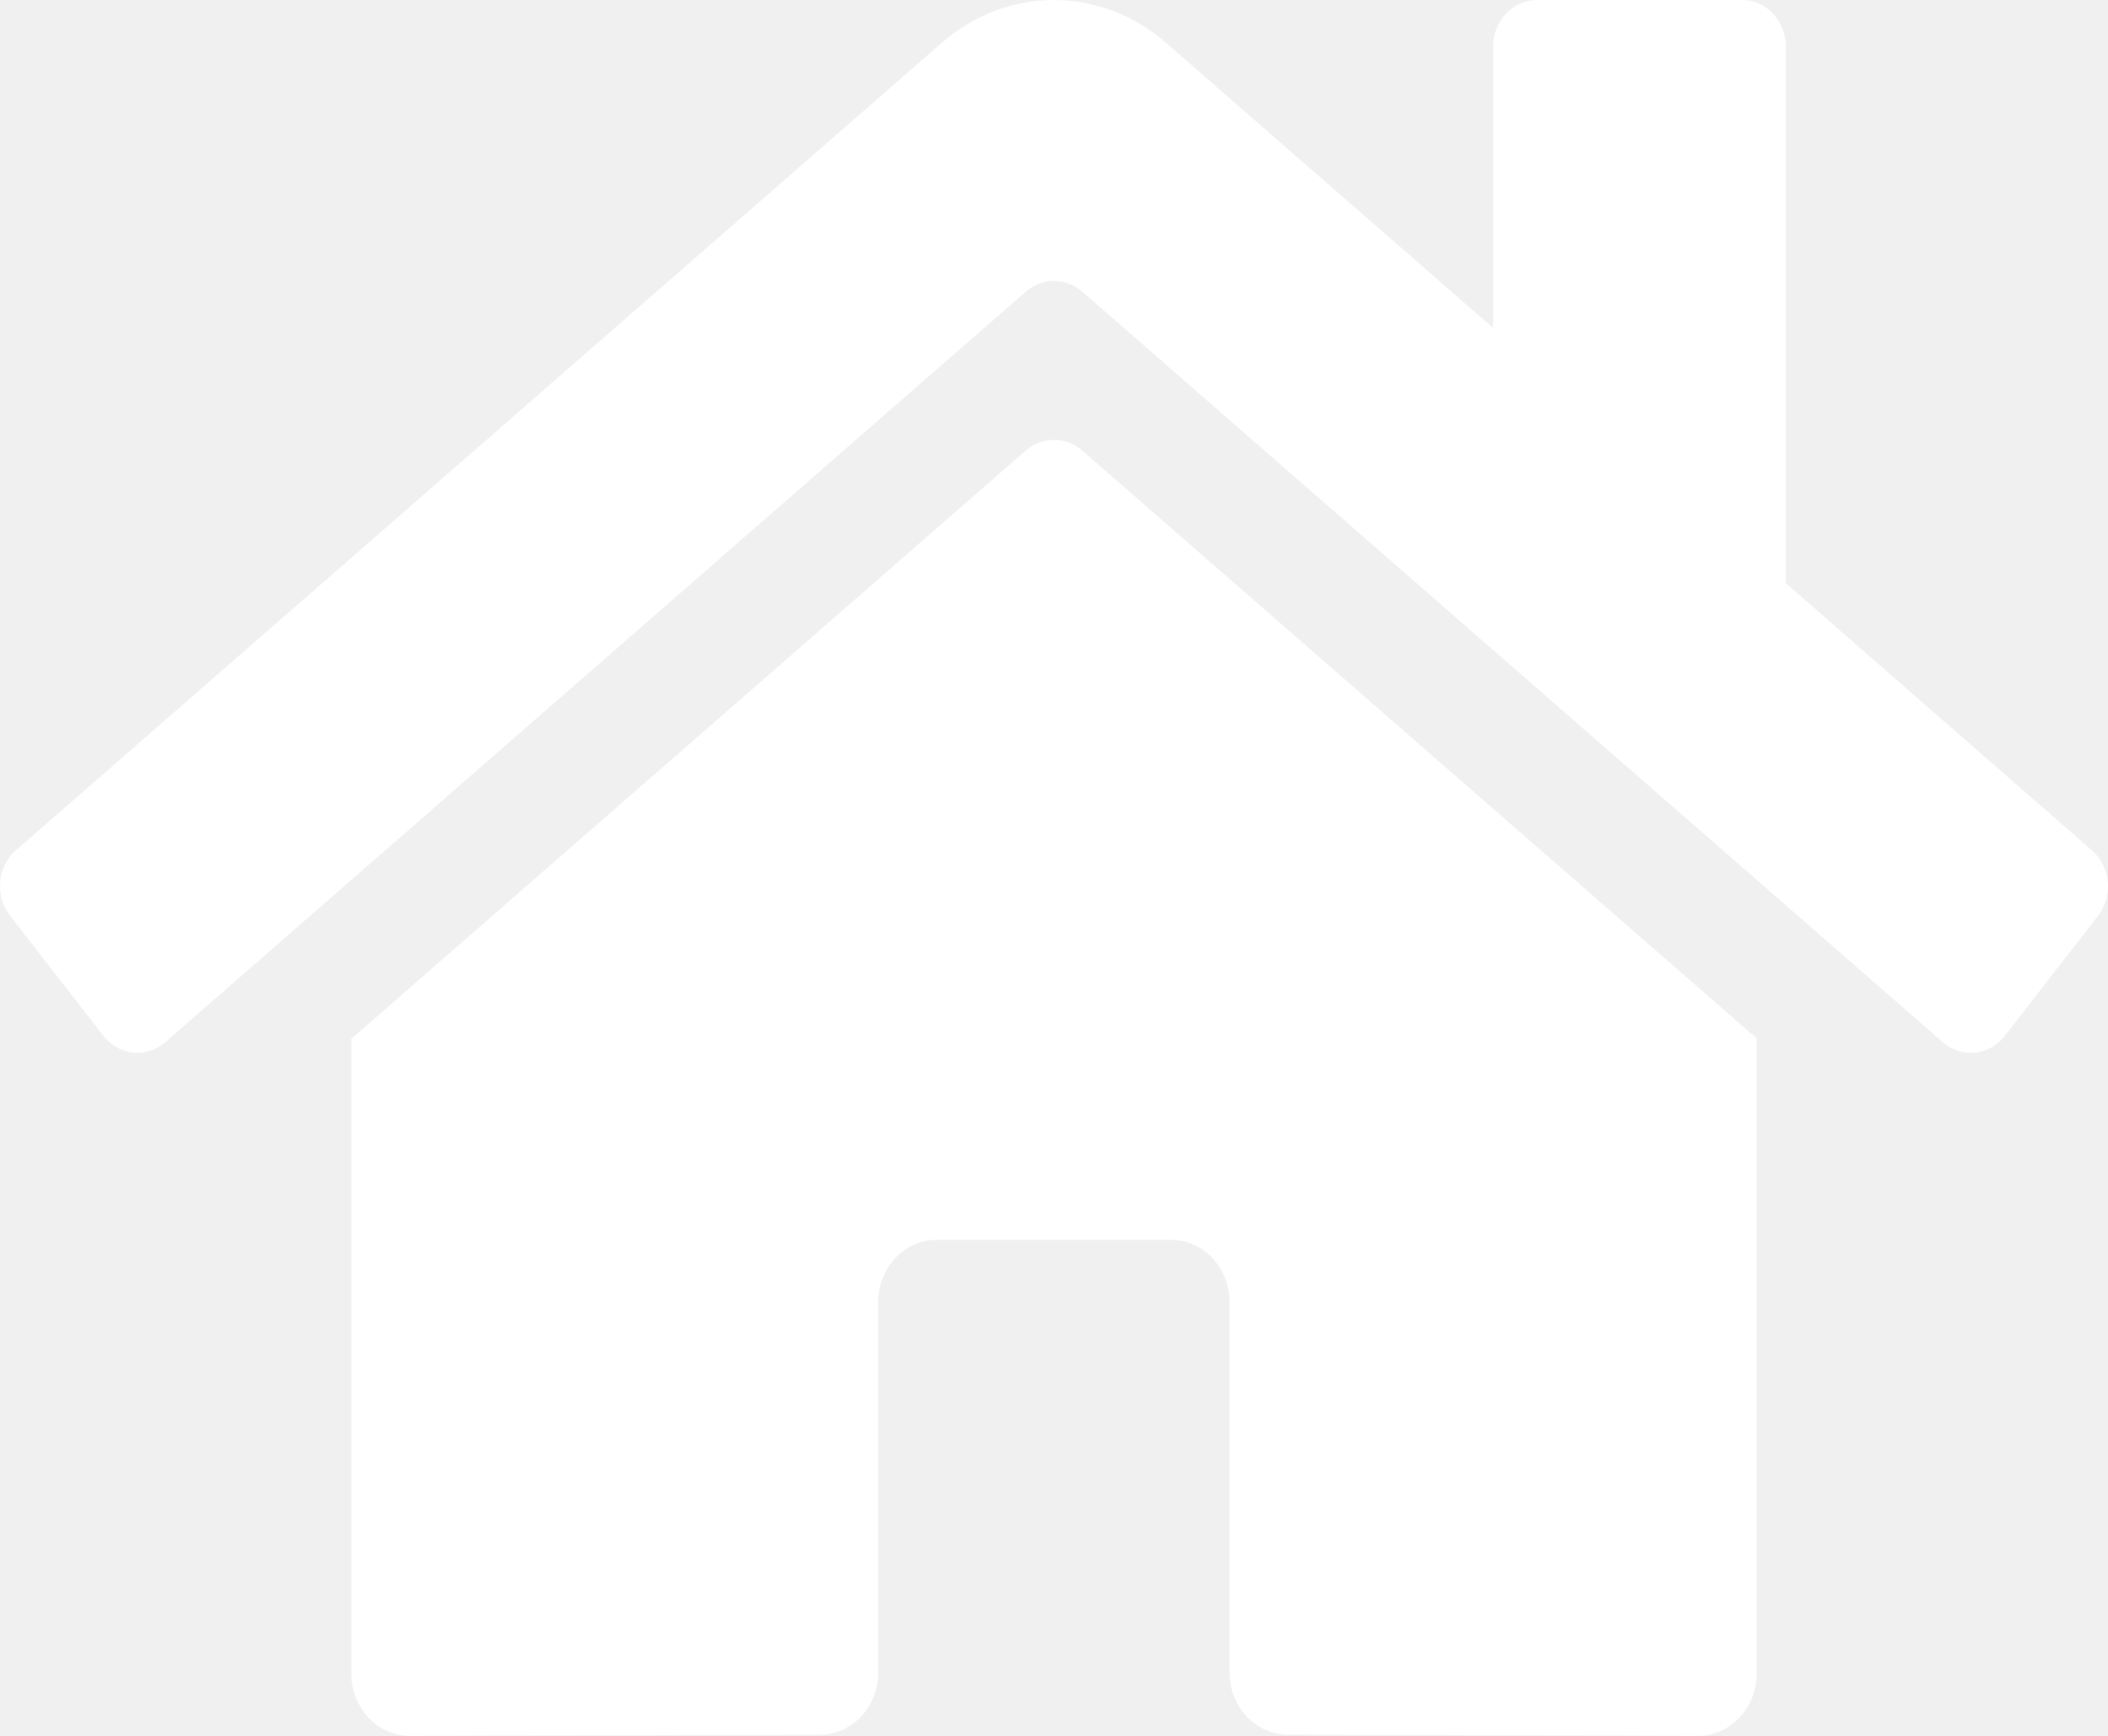
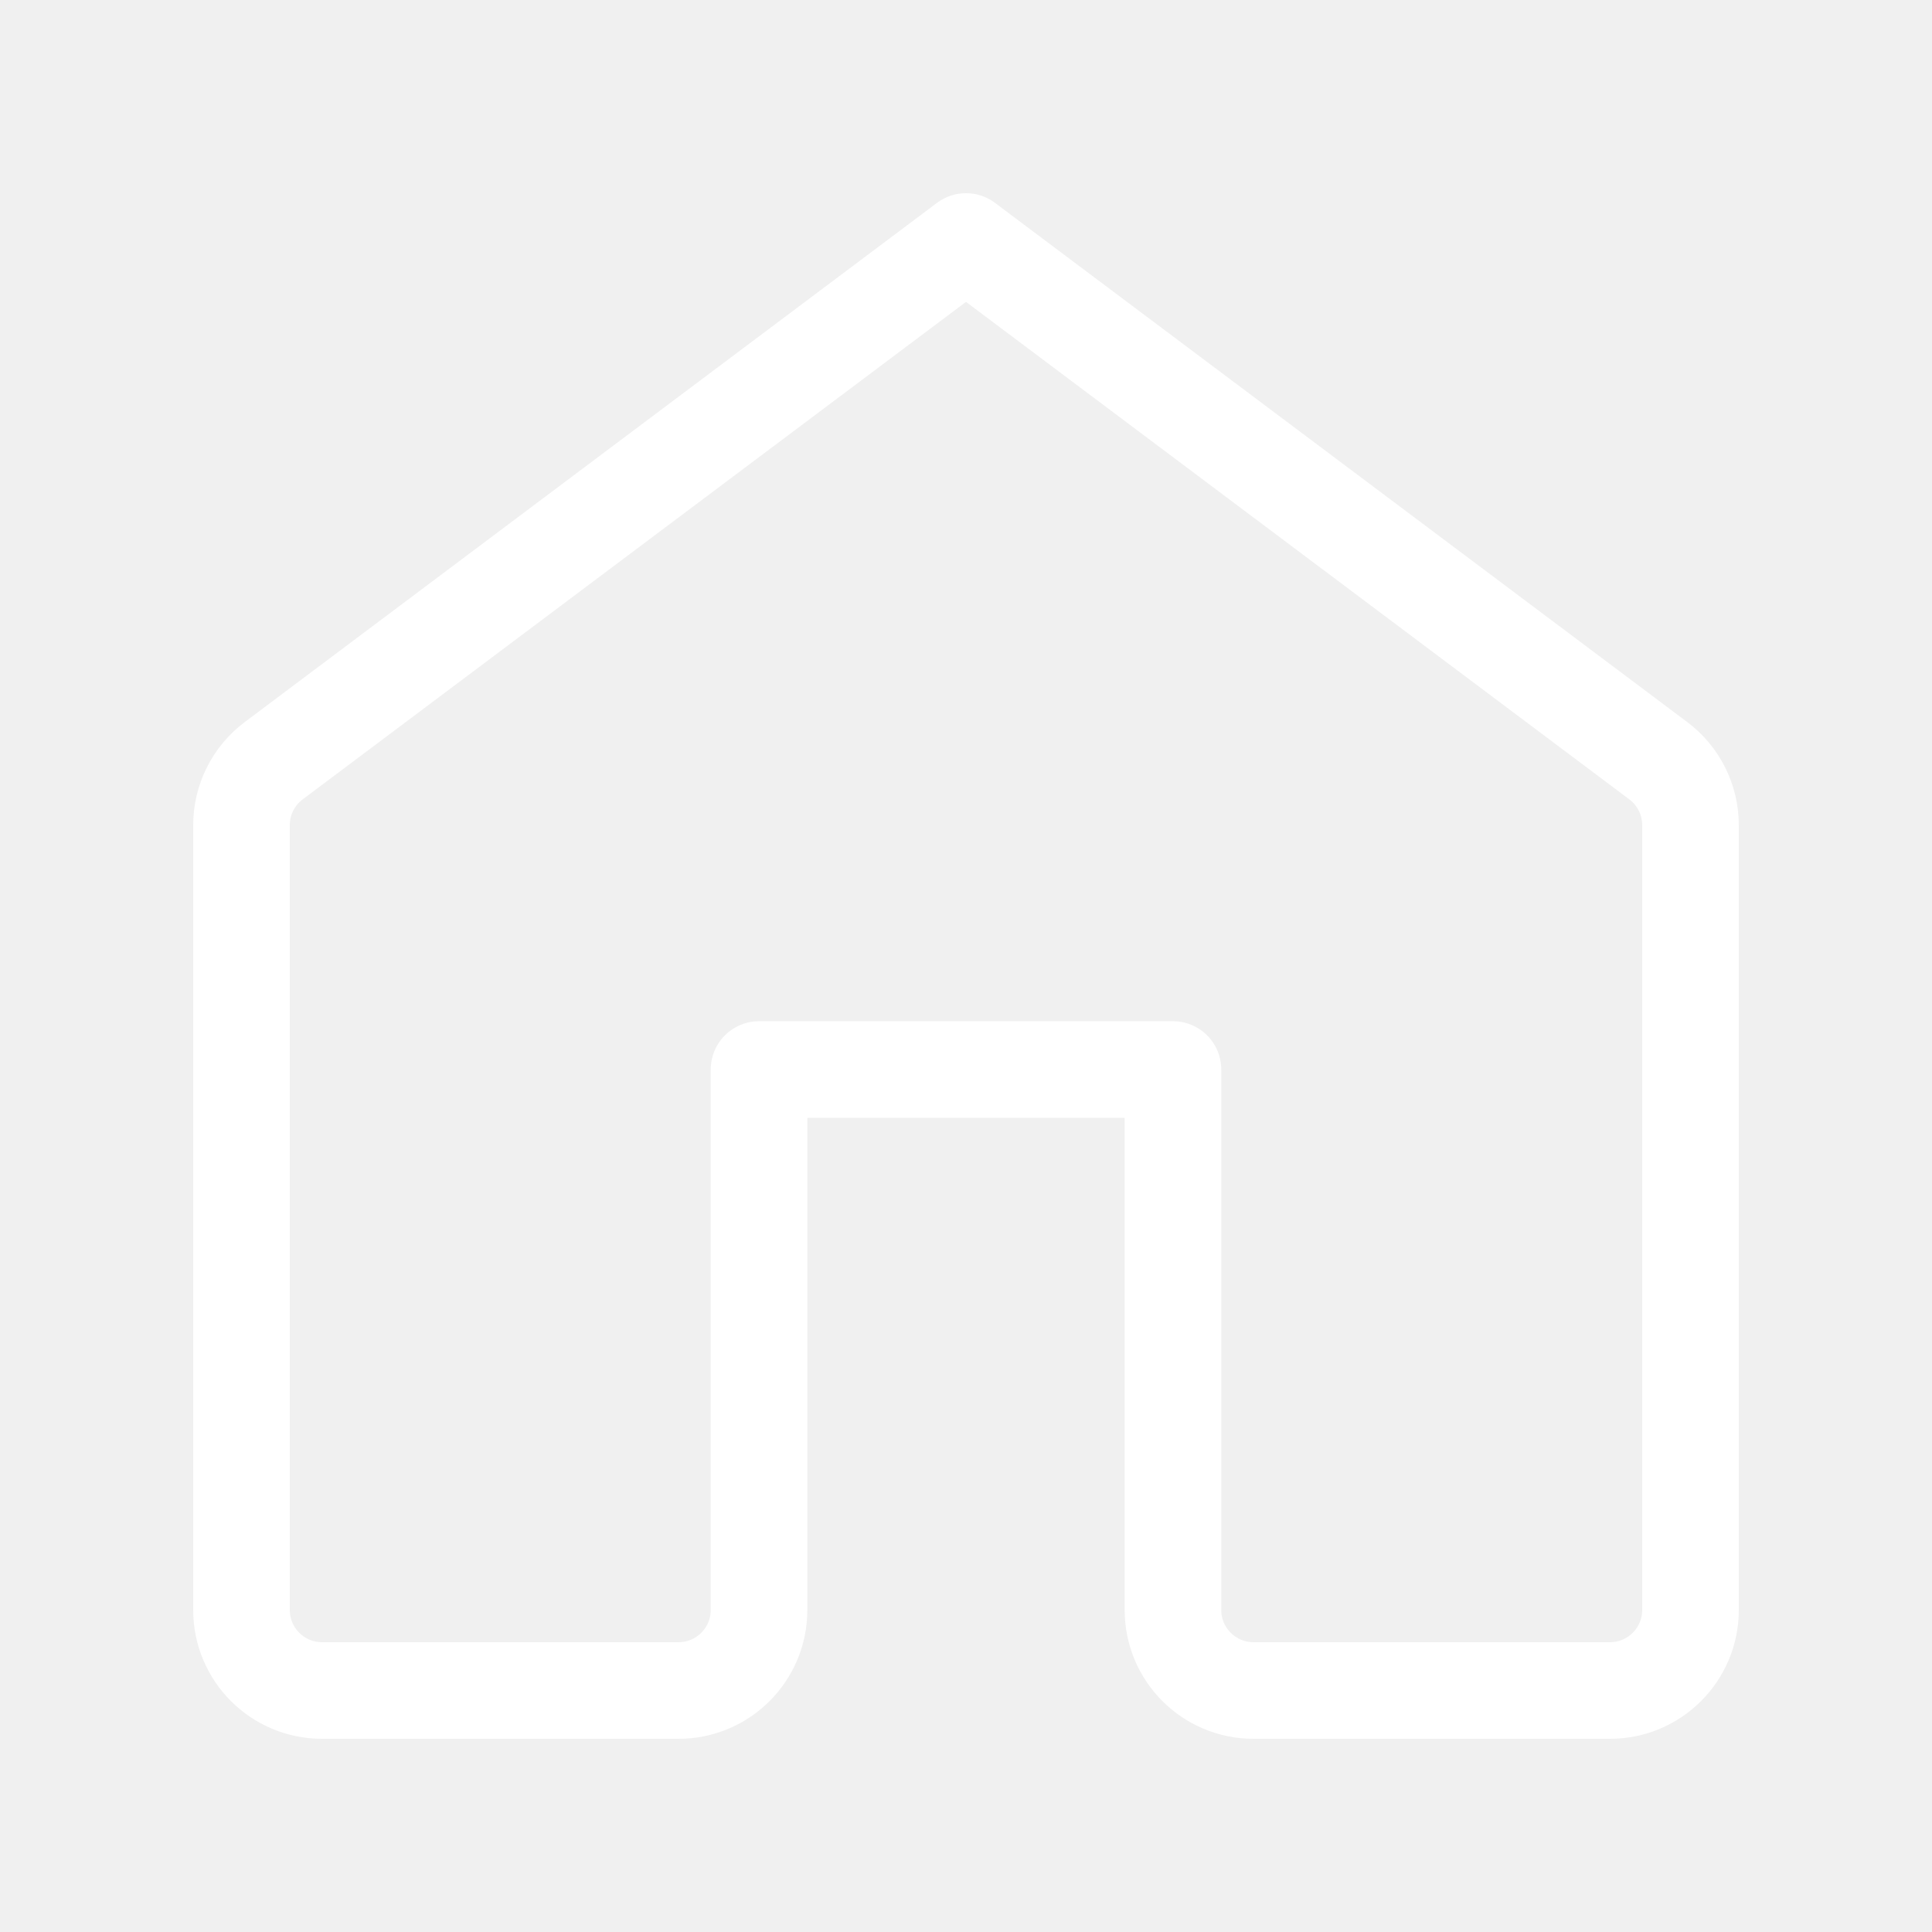
- <svg xmlns="http://www.w3.org/2000/svg" width="34" height="28" viewBox="0 0 34 28" fill="none">
-   <path d="M16.549 7.264L5.667 16.756V27C5.667 27.265 5.767 27.52 5.944 27.707C6.121 27.895 6.361 28 6.611 28L13.226 27.982C13.475 27.981 13.714 27.875 13.89 27.687C14.066 27.5 14.165 27.246 14.165 26.982V20.999C14.165 20.734 14.265 20.48 14.442 20.292C14.619 20.105 14.859 19.999 15.11 19.999H18.887C19.138 19.999 19.378 20.105 19.555 20.292C19.732 20.48 19.831 20.734 19.831 20.999V26.977C19.831 27.109 19.855 27.239 19.902 27.361C19.95 27.483 20.019 27.593 20.107 27.687C20.195 27.78 20.299 27.854 20.414 27.904C20.529 27.955 20.652 27.981 20.776 27.981L27.388 28C27.638 28 27.878 27.895 28.055 27.707C28.233 27.52 28.332 27.265 28.332 27V16.749L17.452 7.264C17.324 7.155 17.165 7.095 17.001 7.095C16.837 7.095 16.677 7.155 16.549 7.264ZM33.739 13.715L28.804 9.408V0.75C28.804 0.551 28.73 0.36 28.597 0.22C28.464 0.079 28.284 0 28.096 0H24.791C24.603 0 24.423 0.079 24.29 0.22C24.157 0.36 24.082 0.551 24.082 0.75V5.289L18.798 0.684C18.291 0.243 17.654 0.001 16.998 0.001C16.341 0.001 15.705 0.243 15.198 0.684L0.257 13.715C0.185 13.778 0.126 13.855 0.082 13.942C0.039 14.029 0.012 14.125 0.003 14.223C-0.006 14.321 0.004 14.42 0.031 14.514C0.059 14.608 0.103 14.696 0.163 14.772L1.668 16.709C1.727 16.785 1.8 16.849 1.882 16.895C1.964 16.941 2.054 16.97 2.147 16.98C2.24 16.989 2.333 16.979 2.422 16.95C2.511 16.921 2.594 16.874 2.666 16.811L16.549 4.701C16.677 4.592 16.837 4.532 17.001 4.532C17.165 4.532 17.324 4.592 17.452 4.701L31.336 16.811C31.408 16.874 31.491 16.921 31.58 16.95C31.669 16.979 31.762 16.989 31.855 16.98C31.947 16.971 32.037 16.942 32.12 16.896C32.202 16.85 32.275 16.787 32.334 16.711L33.839 14.774C33.898 14.697 33.943 14.609 33.97 14.515C33.997 14.42 34.006 14.321 33.996 14.222C33.987 14.124 33.959 14.029 33.915 13.941C33.871 13.854 33.811 13.778 33.739 13.715Z" fill="white" />
+ <svg xmlns="http://www.w3.org/2000/svg" width="800px" height="800px" viewBox="0 0 24 24" fill="none">
+   <g id="SVGRepo_bgCarrier" stroke-width="0" />
+   <g id="SVGRepo_tracerCarrier" stroke-linecap="round" stroke-linejoin="round" />
+   <g id="SVGRepo_iconCarrier">
+     <path d="M3 10.25V20C3 20.552 3.448 21 4 21H8.429C8.981 21 9.429 20.552 9.429 20V13.286H14.571V20C14.571 20.552 15.019 21 15.571 21H20C20.552 21 21 20.552 21 20V10.25C21 9.935 20.852 9.639 20.6 9.45L12 3L3.4 9.45C3.148 9.639 3 9.935 3 10.25Z" stroke="#ffffff" stroke-width="1.2" stroke-linecap="round" stroke-linejoin="round" />
+   </g>
</svg>
